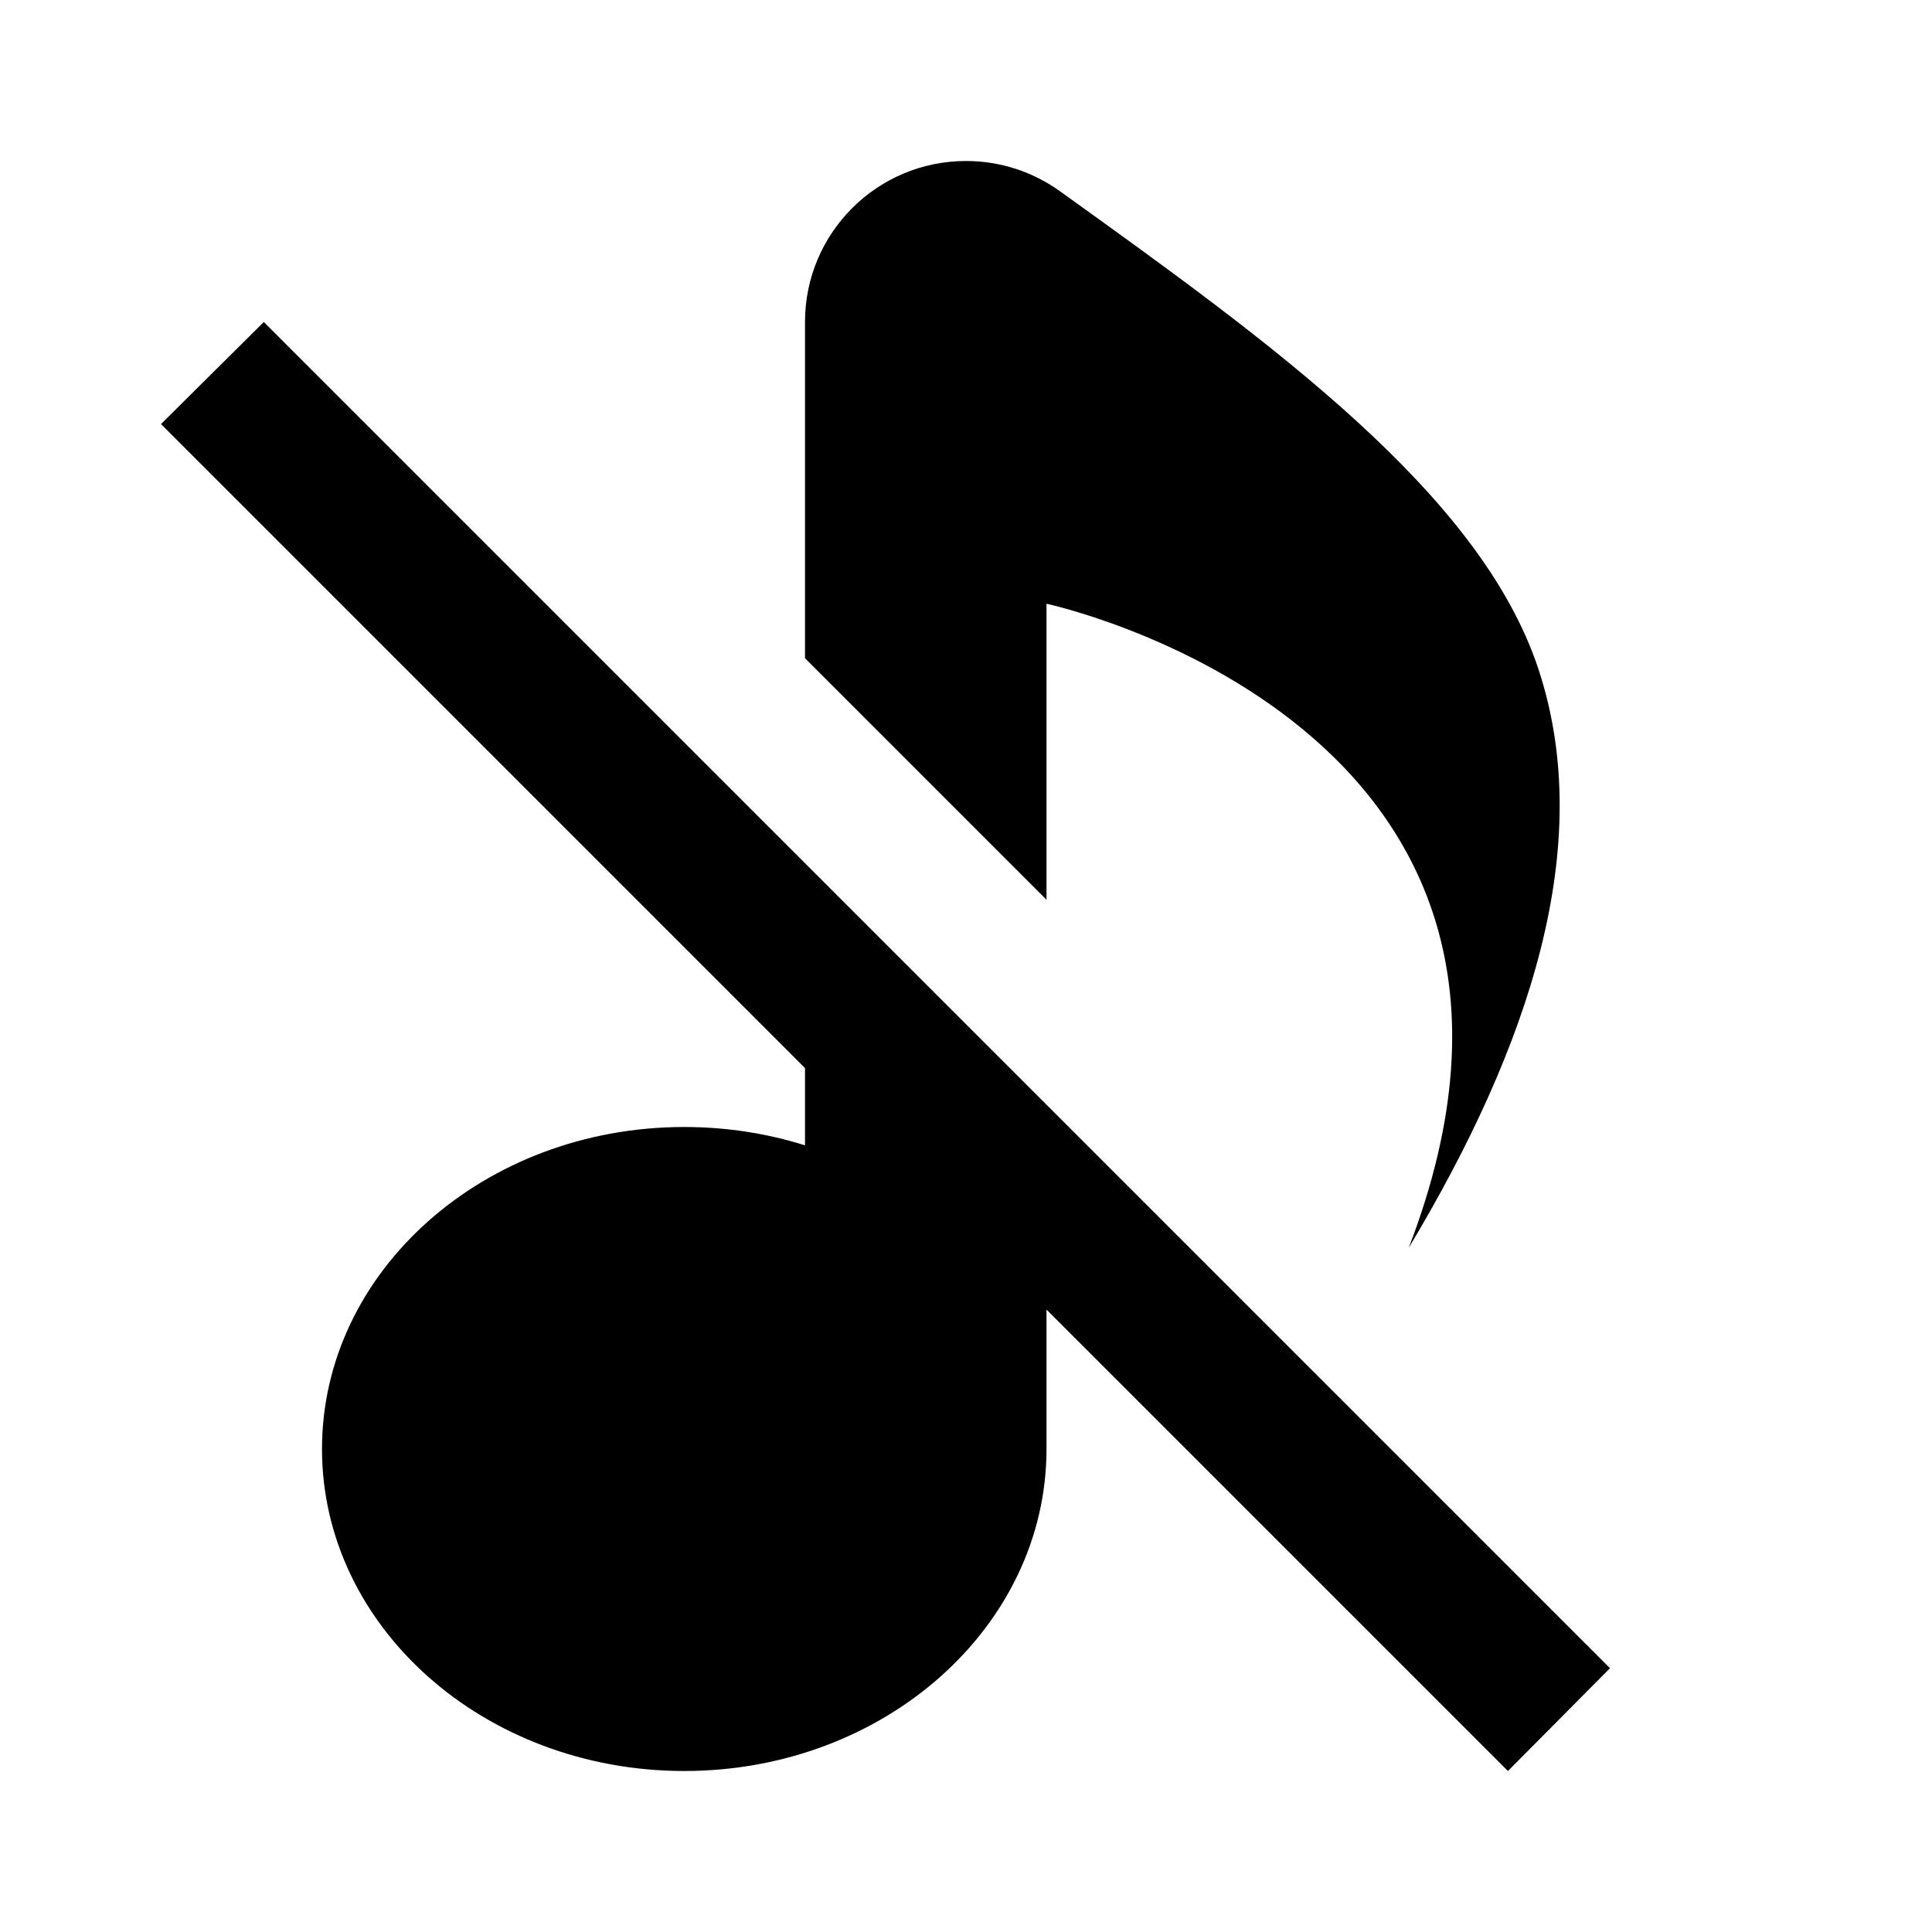
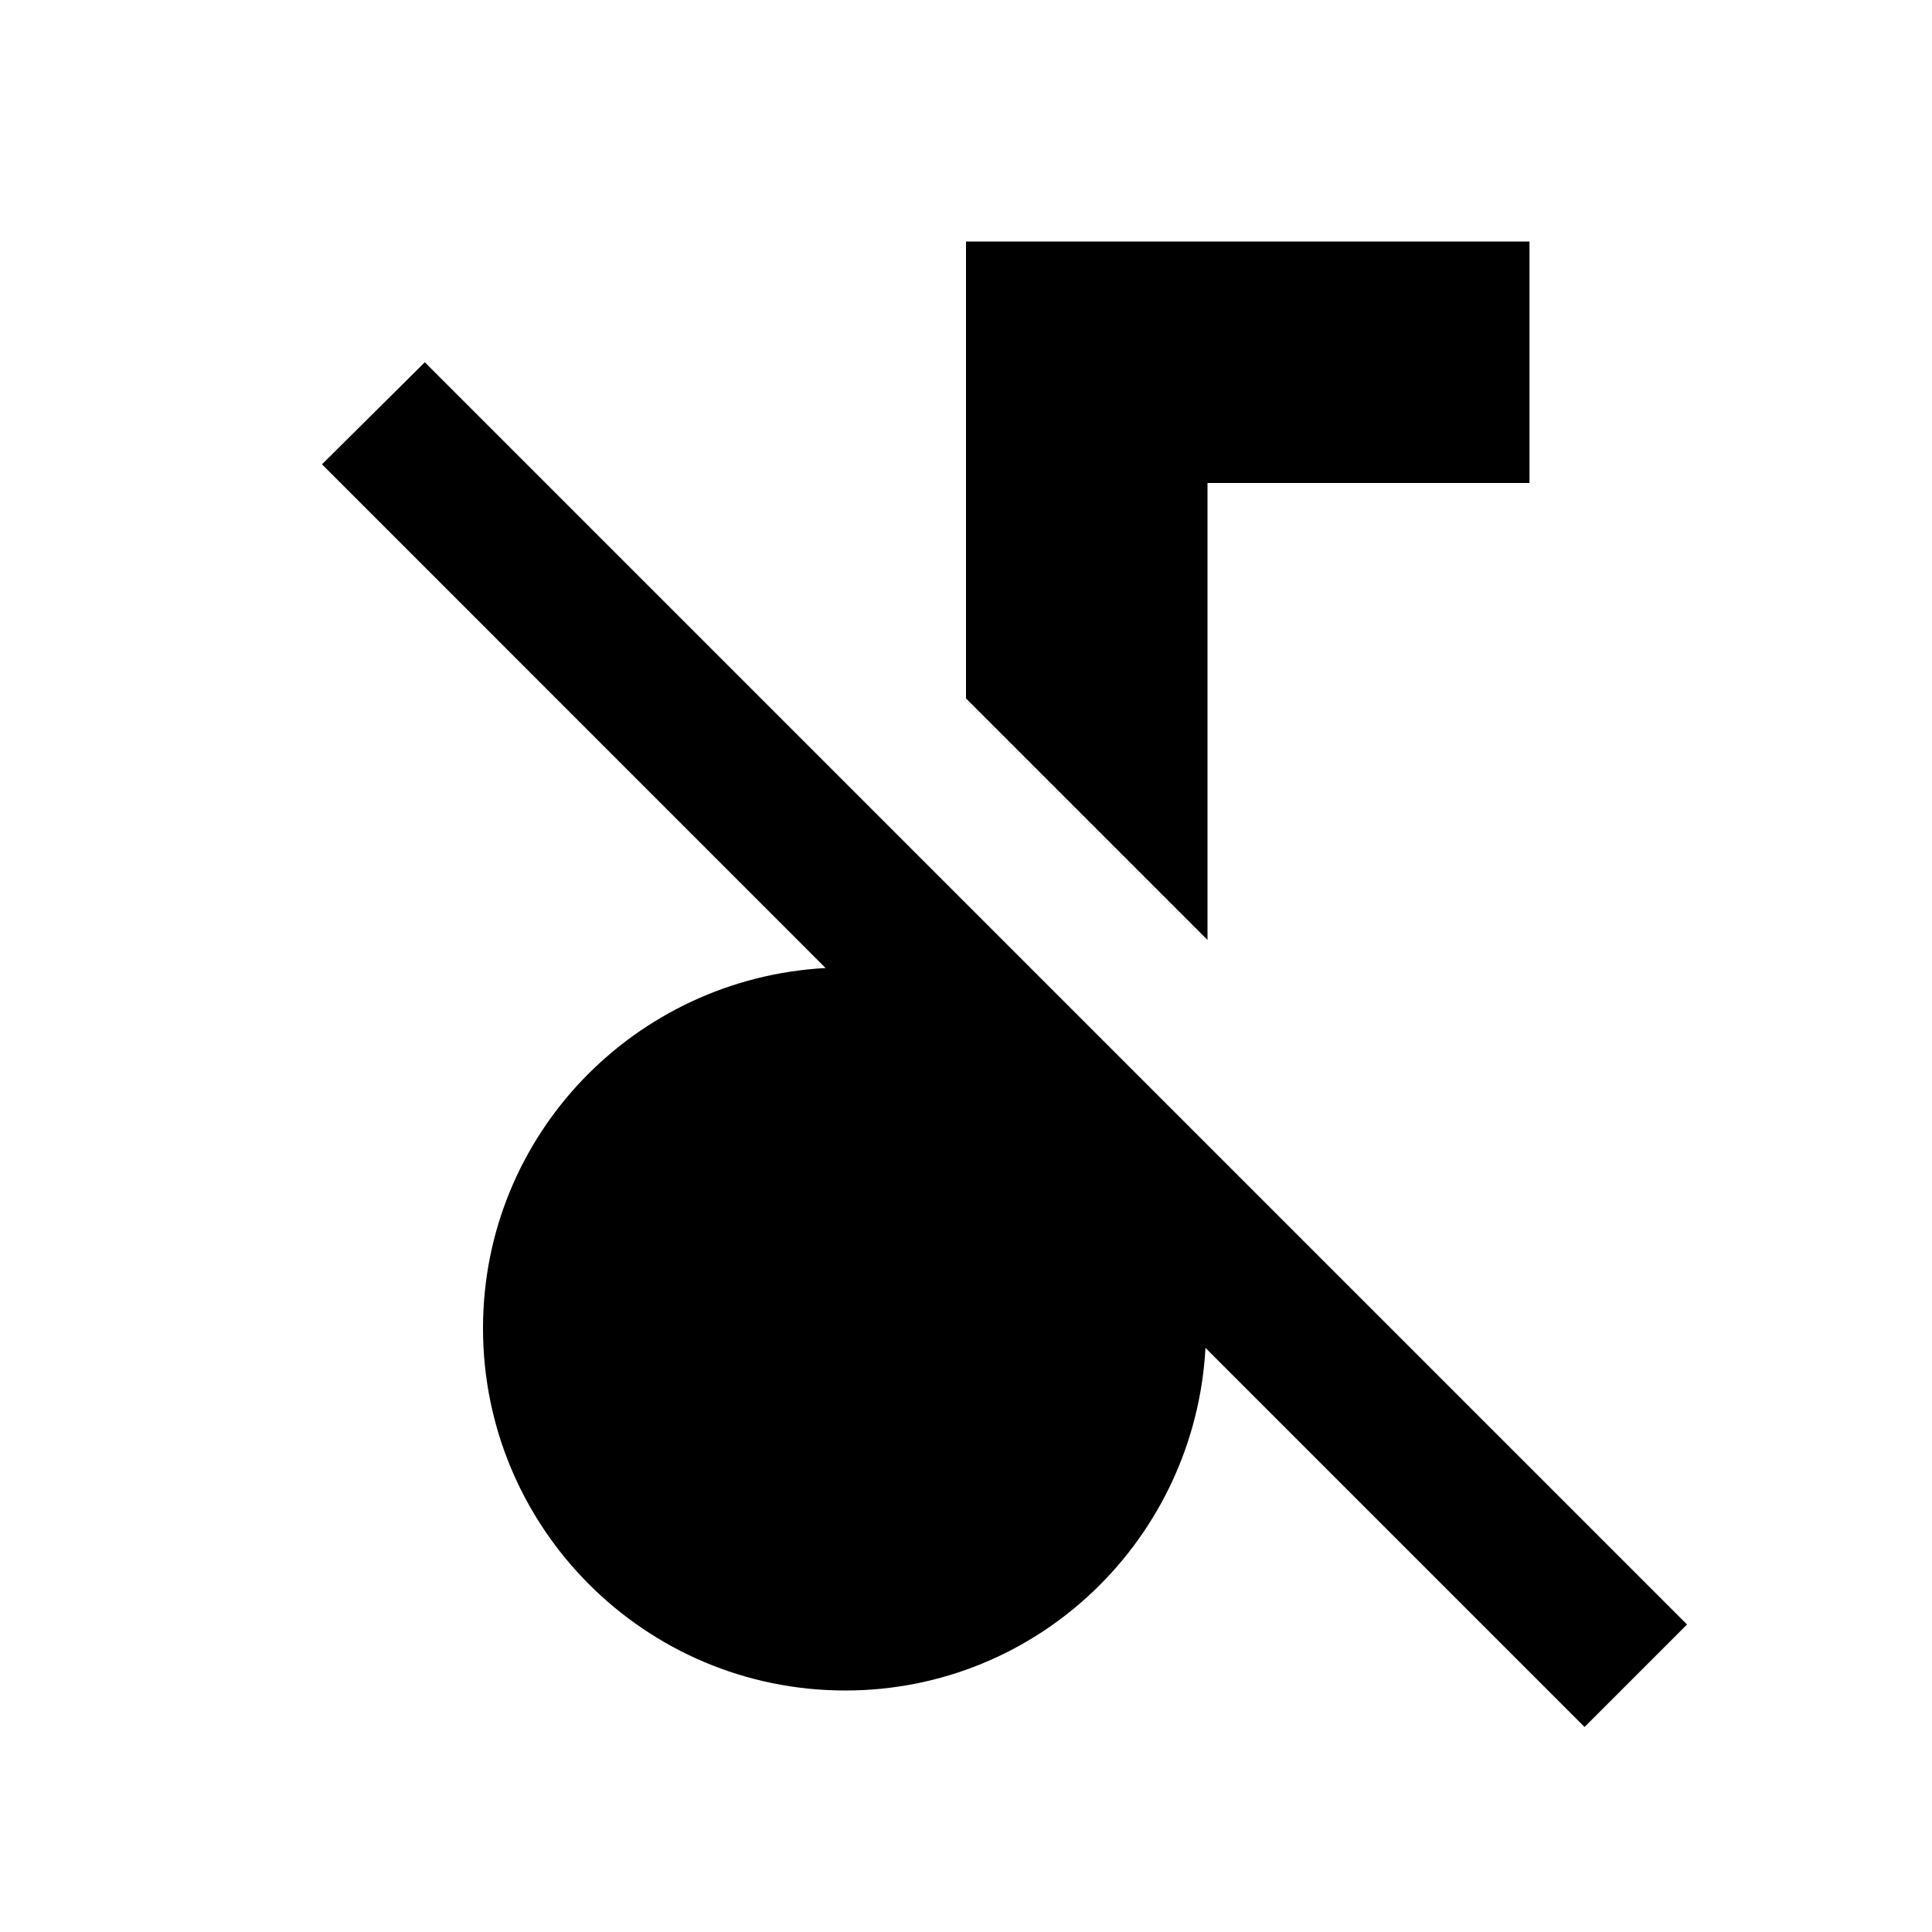
<svg xmlns="http://www.w3.org/2000/svg" version="1.1" baseProfile="full" width="24" height="24" viewBox="0 0 24.00 24.00" enable-background="new 0 0 24.00 24.00" xml:space="preserve">
-   <path fill="#000000" fill-opacity="1" stroke-width="0.2" stroke-linejoin="round" d="M 2,5.268L 3.277,4L 20,20.723L 18.732,22L 13,16.268L 13,18C 13,20.209 10.985,22 8.5,22C 6.015,22 4,20.209 4,18C 4,15.791 6.015,14 8.5,14C 9.026,14 9.531,14.08 10,14.228L 10,13.268L 2,5.268 Z M 12,2C 12.435,2 12.837,2.139 13.165,2.374C 15.777,4.25 18.389,6.125 19.111,8.312C 19.833,10.5 19,13 17.5,15.5C 20,9 13,7.5 13,7.5L 13,11.177L 10,8.177L 10,4C 10,2.895 10.895,2 12,2 Z " />
+   <path fill="#000000" fill-opacity="1" stroke-width="1.333" stroke-linejoin="miter" d="M 12,3L 12,8.676L 15,11.676L 15,6L 19,6L 19,3L 12,3 Z M 5.277,4.5L 4,5.768L 10.256,12.025C 7.887,12.155 6,14.098 6,16.5C 6,18.985 8.015,21 10.5,21C 12.902,21 14.845,19.113 14.975,16.744L 19.684,21.453L 20.957,20.18L 15,14.223L 12,11.223L 5.277,4.5 Z " />
</svg>
